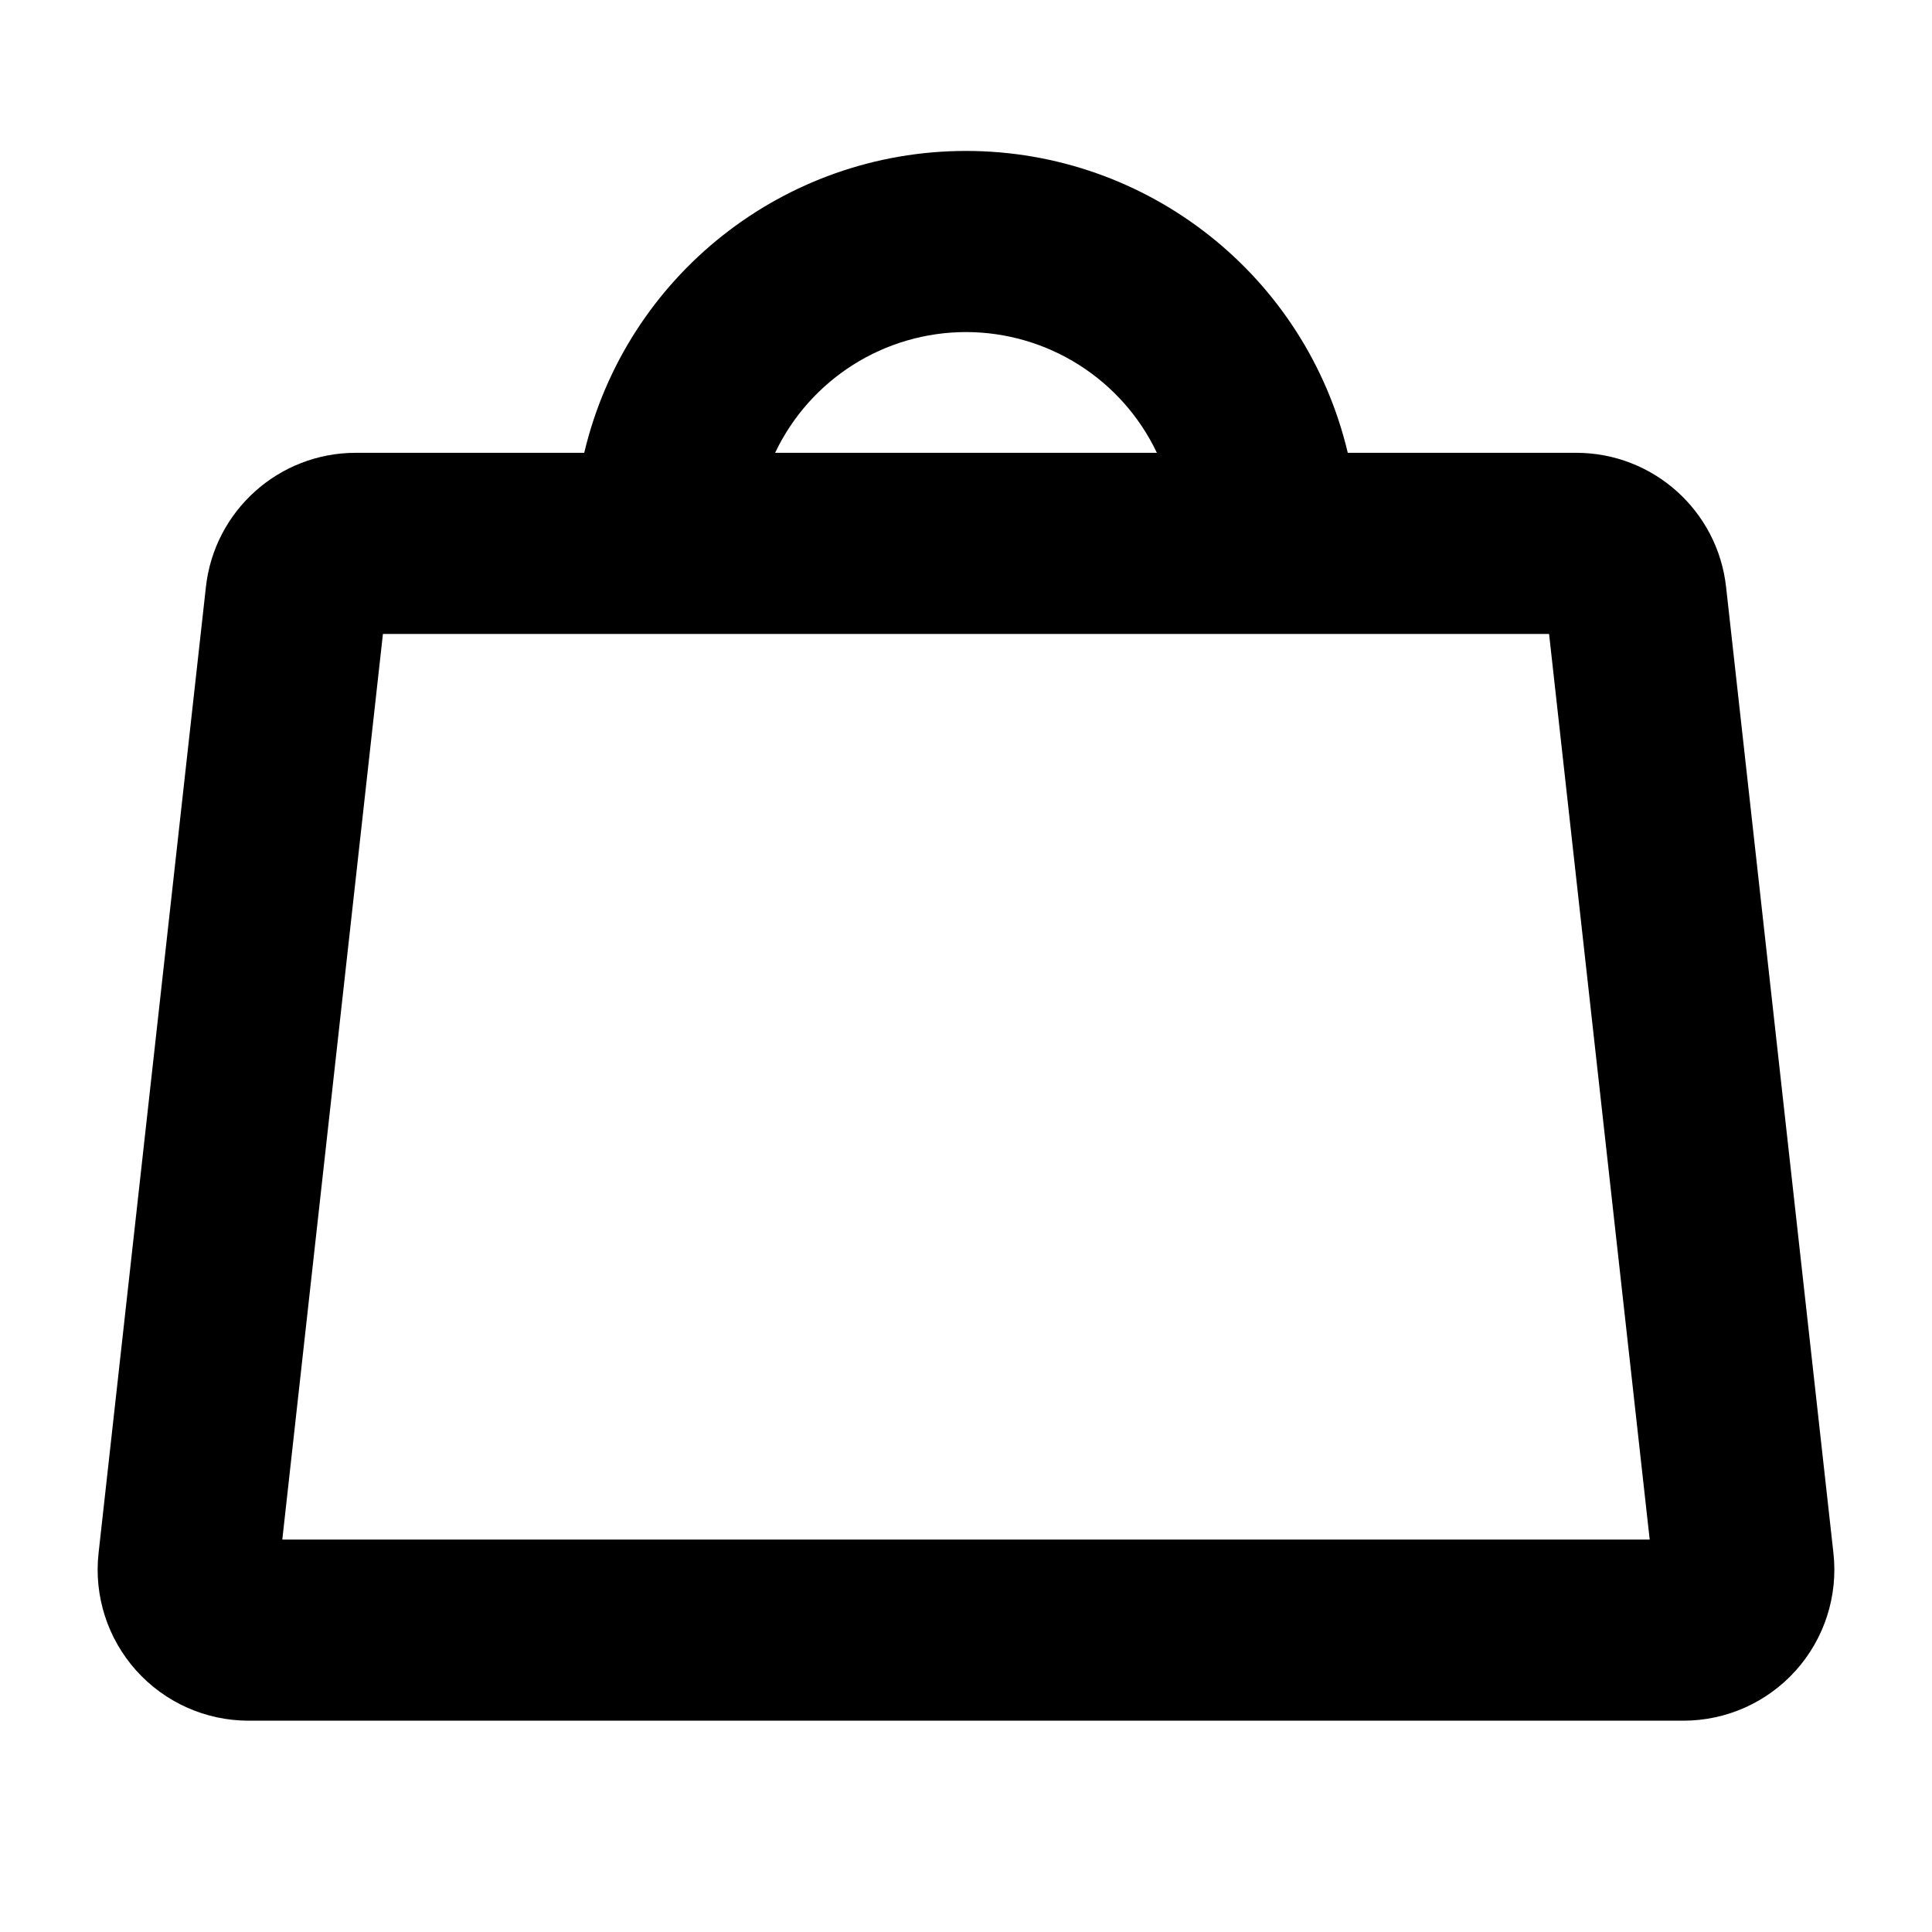
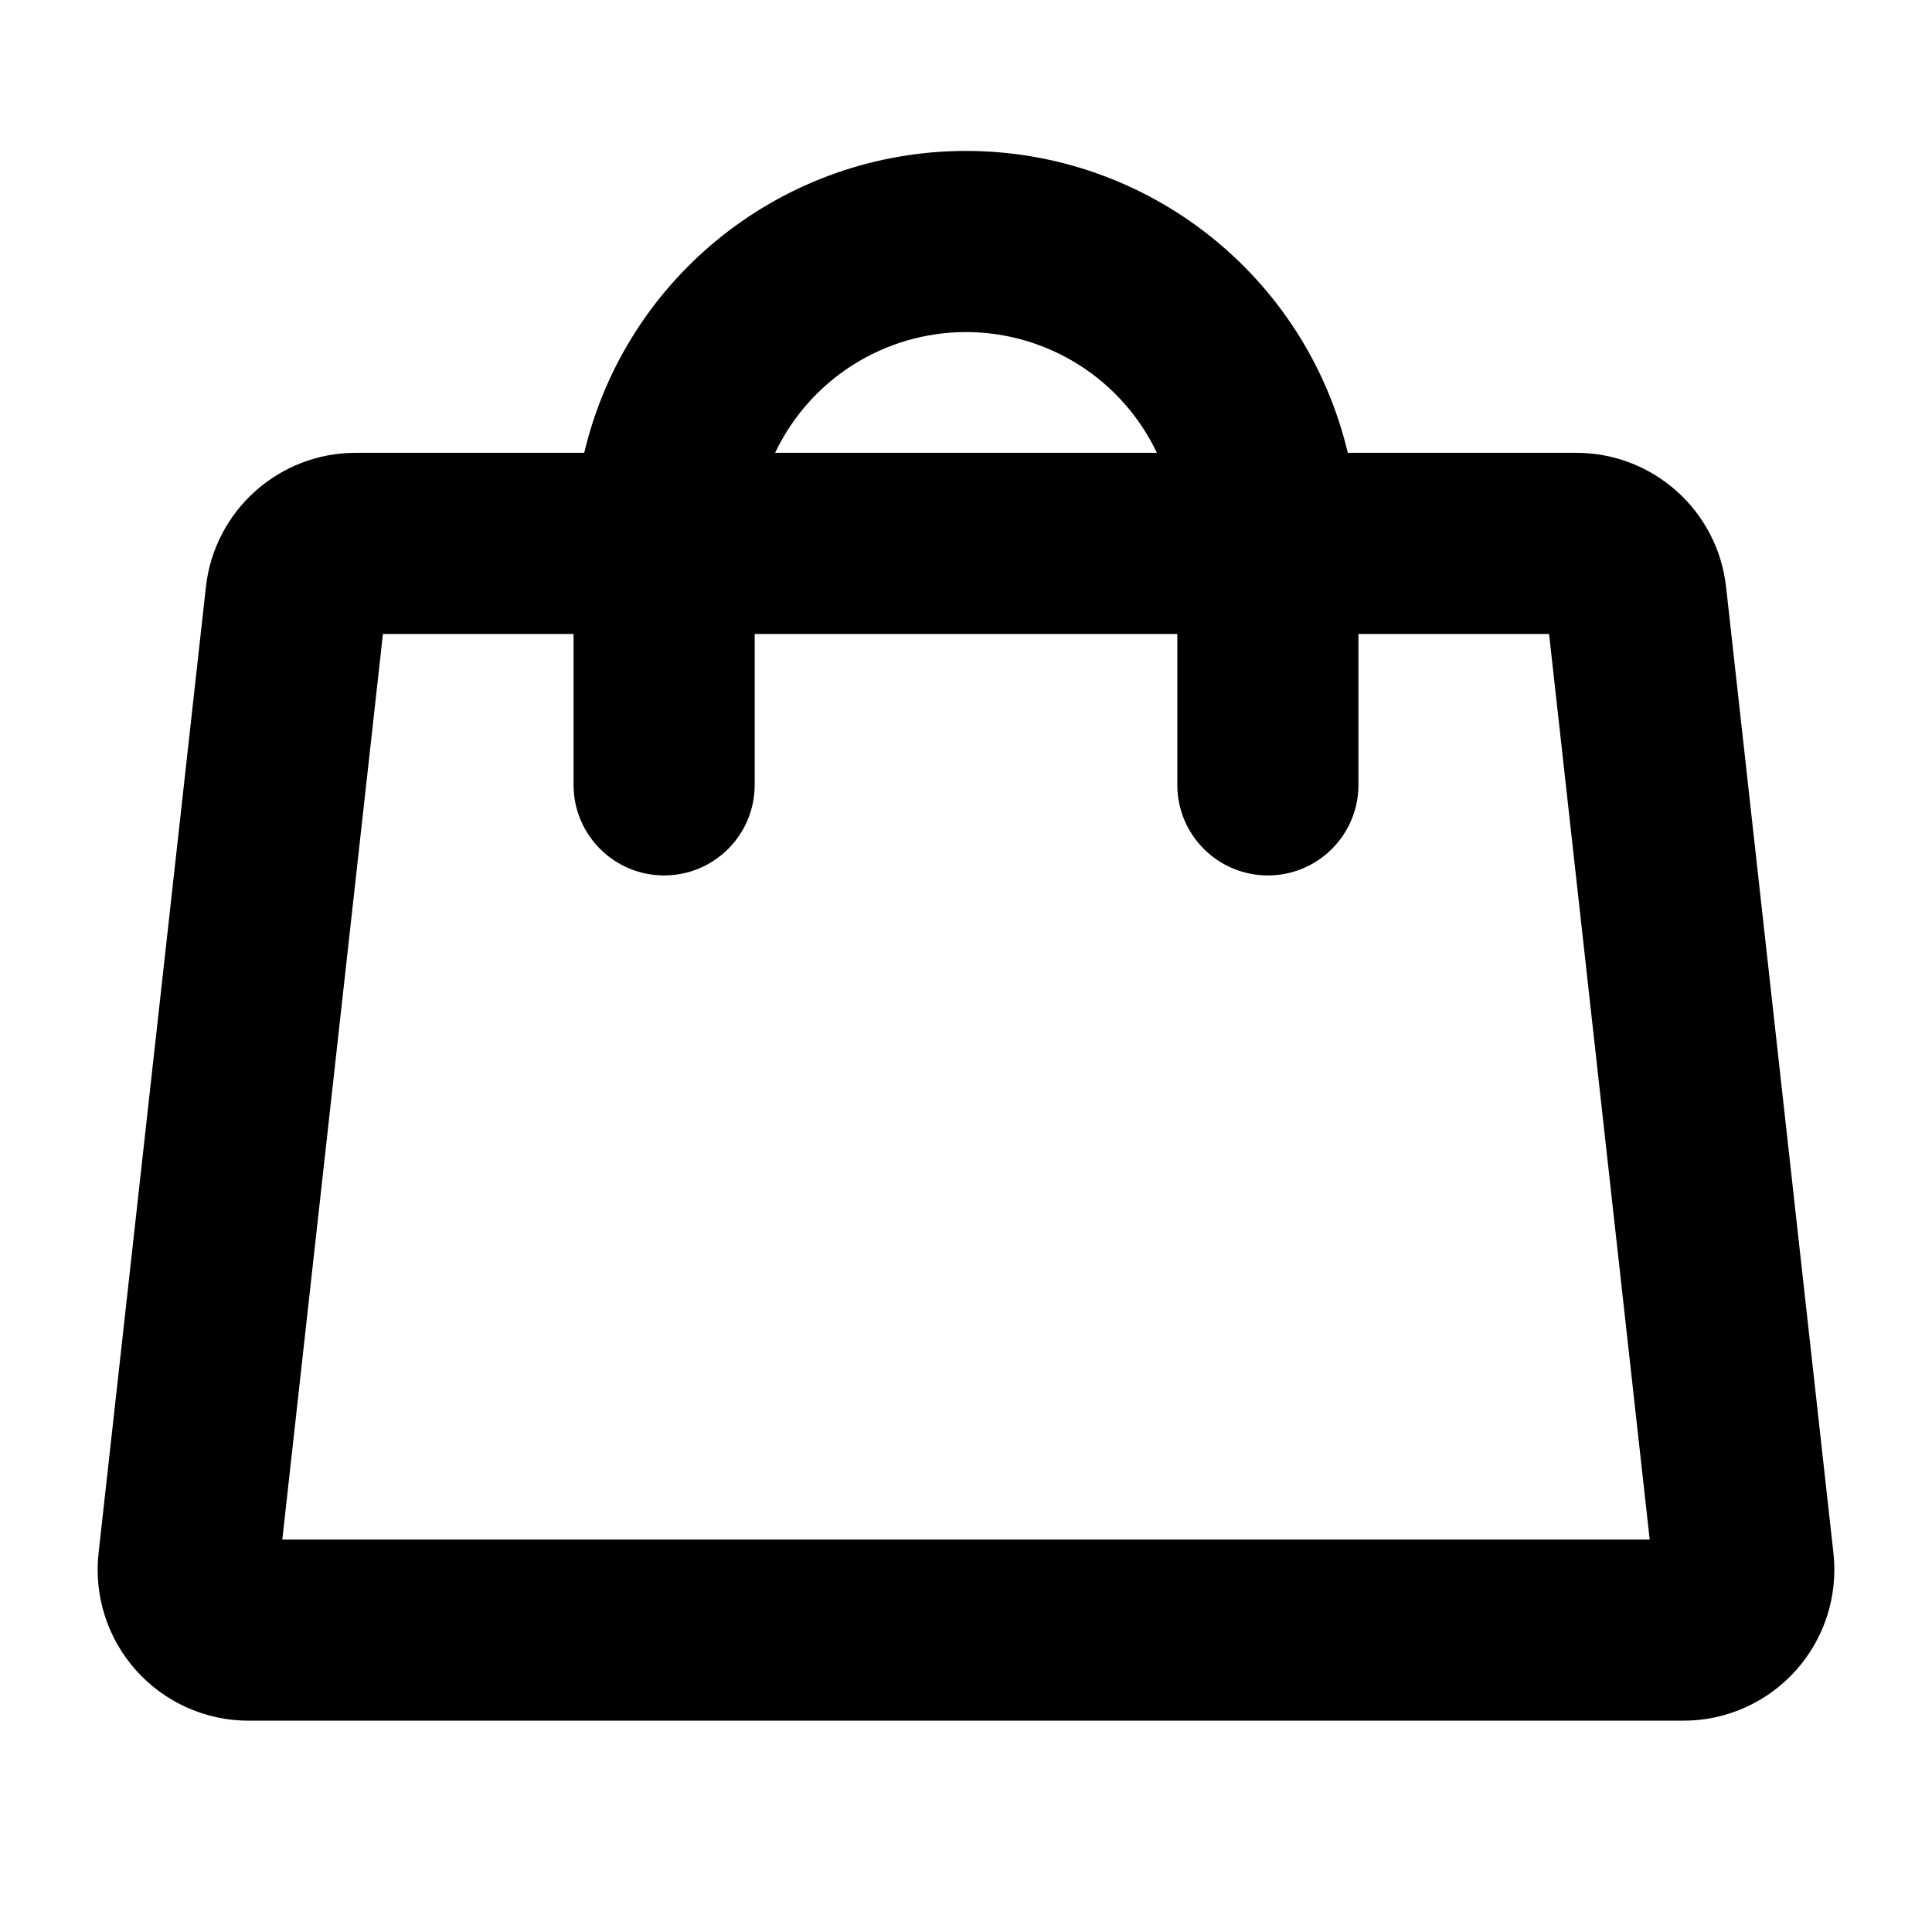
<svg xmlns="http://www.w3.org/2000/svg" id="Flat" viewBox="0 0 256 256">
-   <path d="M242.939,205.792l-14.222-128A19.979,19.979,0,0,0,208.84,60H178.587A51.988,51.988,0,0,0,77.413,60H47.16A19.979,19.979,0,0,0,27.282,77.791L13.061,205.792A20,20,0,0,0,32.938,228h190.123a20,20,0,0,0,19.878-22.209ZM128,44a28.033,28.033,0,0,1,25.293,16H102.707A28.033,28.033,0,0,1,128,44ZM37.407,204l13.333-120H205.26l13.333,120Z" />
+   <path d="M242.939,205.791l-14.222-128A19.979,19.979,0,0,0,208.84,60H178.587A51.988,51.988,0,0,0,77.413,60H47.16A19.979,19.979,0,0,0,27.282,77.791L13.061,205.792A20,20,0,0,0,32.938,228h190.123a20,20,0,0,0,19.878-22.209ZM128,44a28.033,28.033,0,0,1,25.293,16H102.707A28.033,28.033,0,0,1,128,44ZM37.407,204l13.333-120H76v20a12,12,0,0,0,24,0V84h56v20a12,12,0,0,0,24,0V84h25.26l13.333,120Z" />
</svg>
